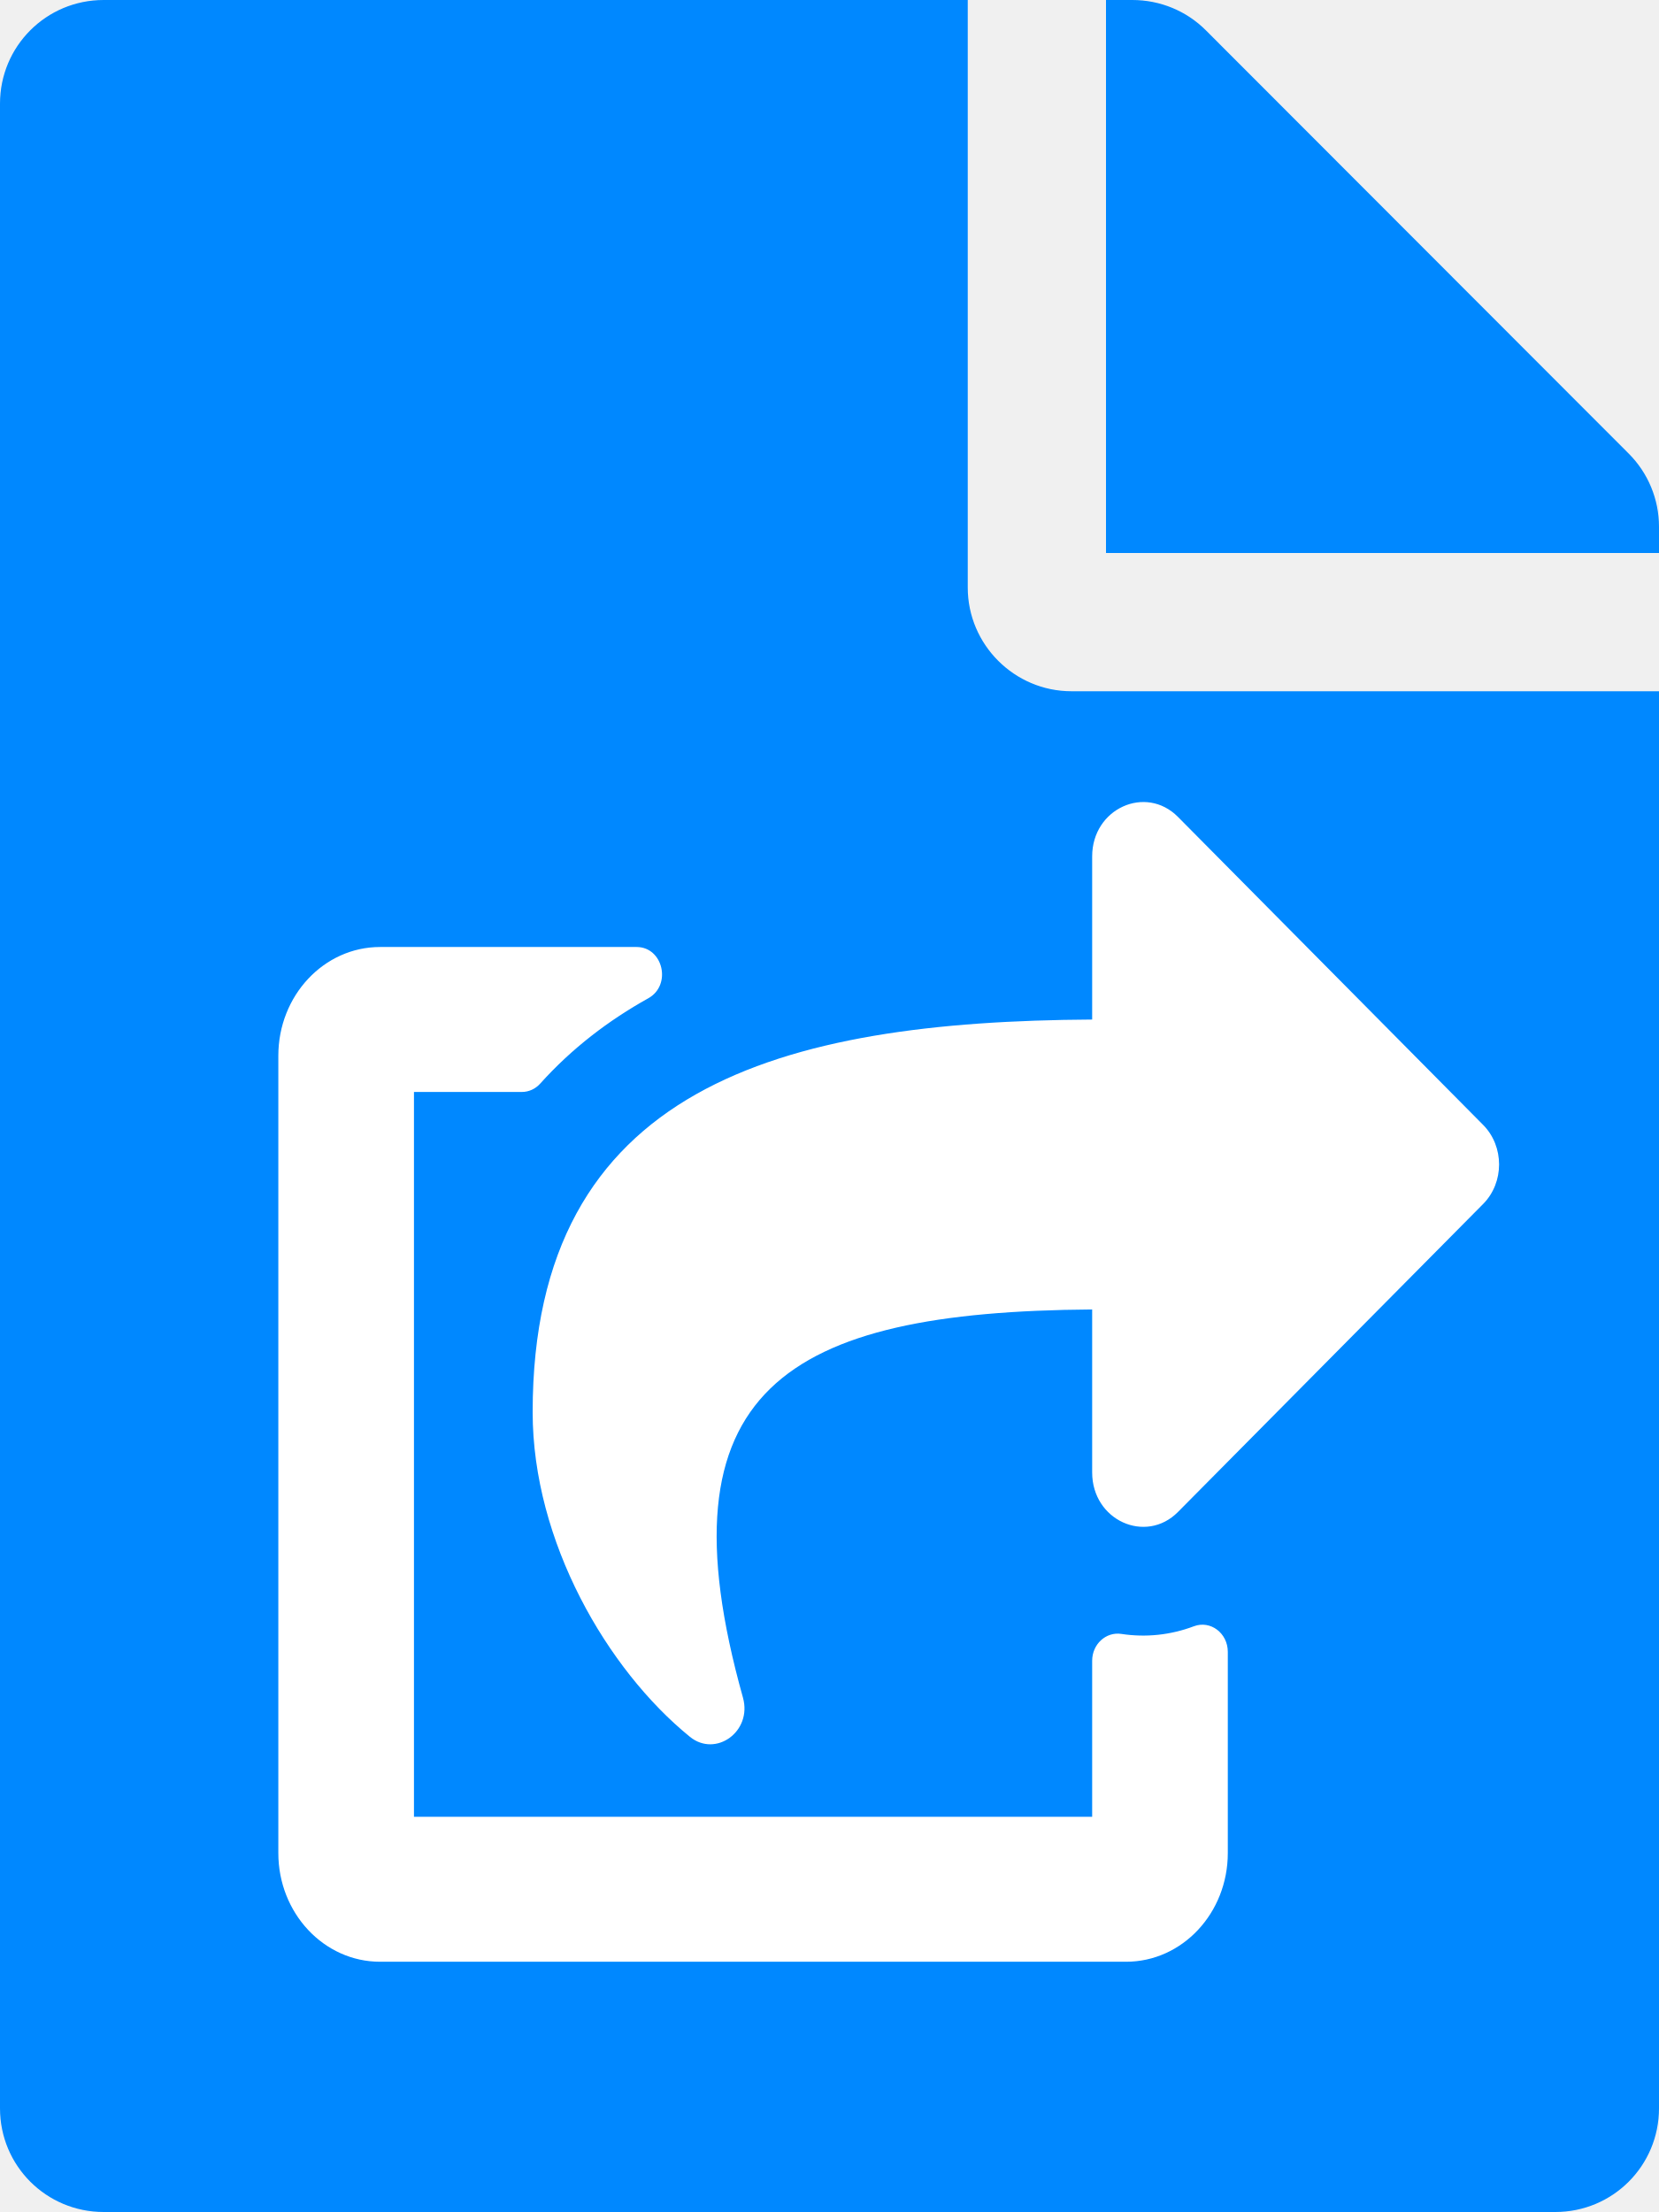
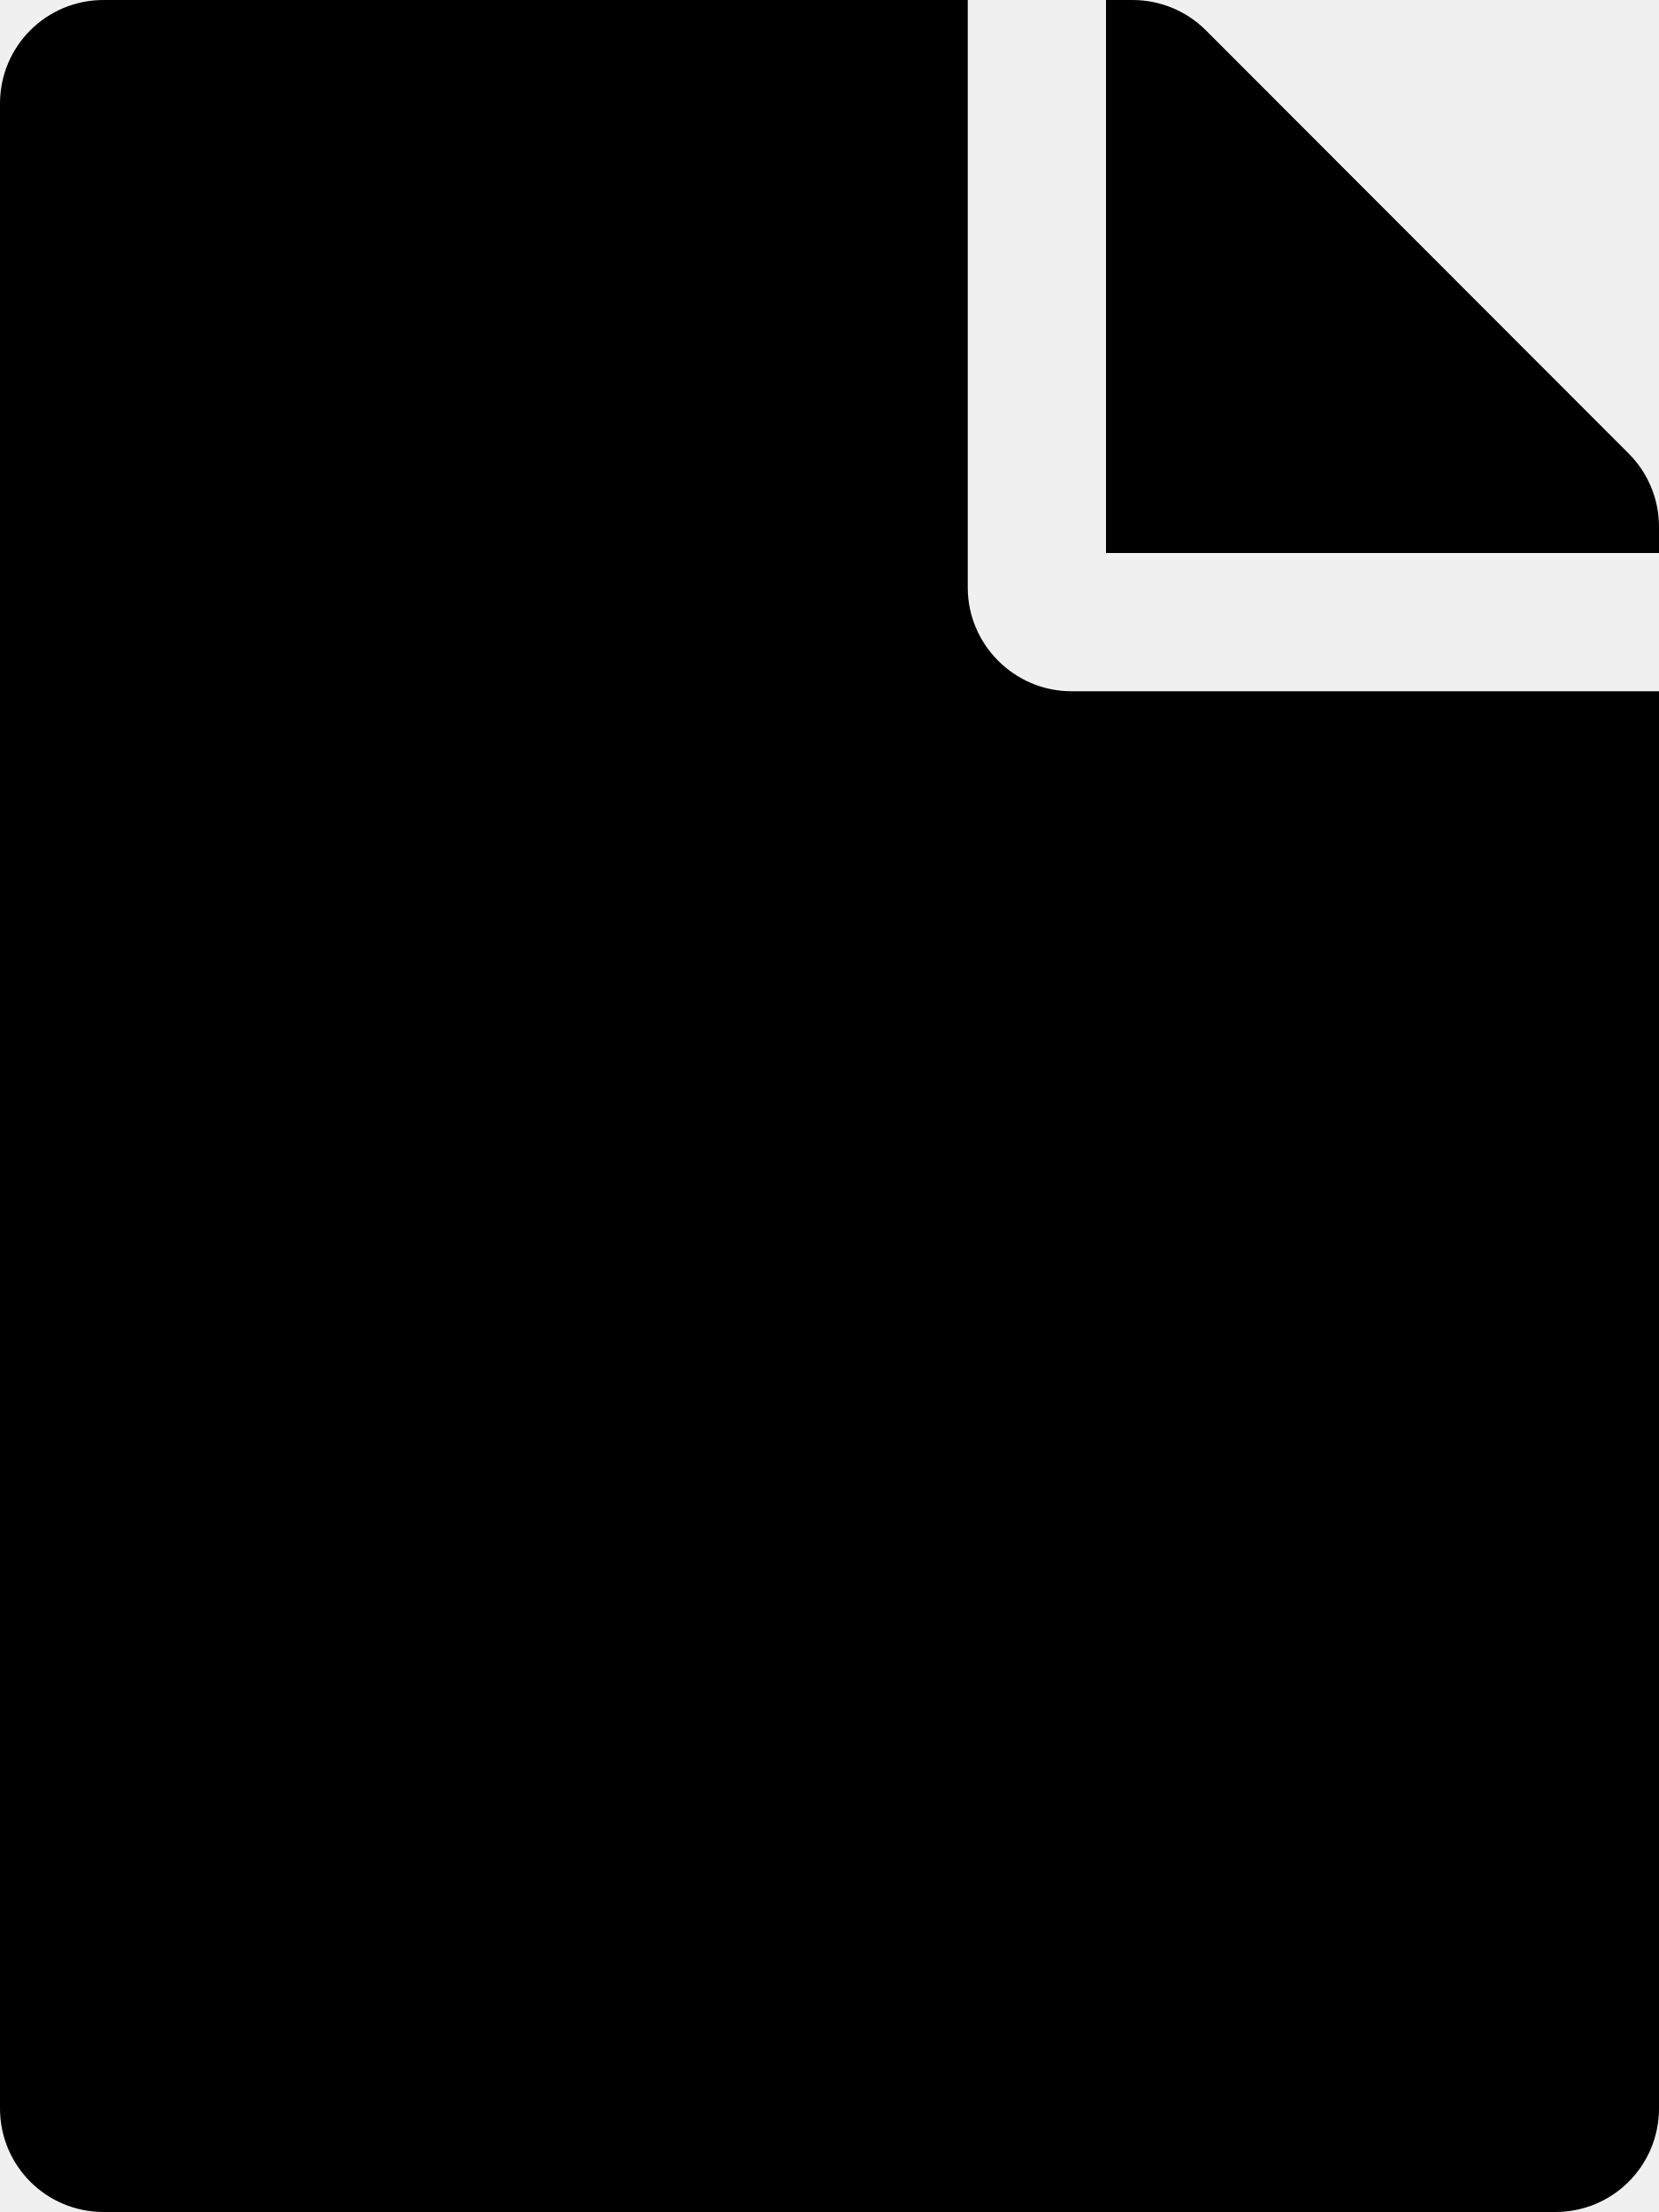
<svg xmlns="http://www.w3.org/2000/svg" viewBox="0 0 1359 1812">
-   <path d="M792.75 481.312V0H84.937C37.868 0 0 37.868 0 84.938V1727.06c0 47.07 37.868 84.94 84.938 84.94H1274.06c47.07 0 84.94-37.87 84.94-84.94V566.25H877.688c-46.716 0-84.938-38.222-84.938-84.938zm566.25-49.9V453H906V0h21.588c22.65 0 44.239 8.848 60.164 24.773l346.478 346.829a84.686 84.686 0 0124.77 59.81z" fill="#08f" />
-   <path d="M1214.95 986.249L964.943 1238.57c-26.353 26.59-70.276 6.87-70.276-32.38v-133.52c-250.999 1.8-356.886 65.15-286.068 317.94 7.783 27.78-22.302 49.29-43.413 32.15-67.651-54.92-128.853-159.97-128.853-266.01 0-267.07 204.165-320.068 458.334-321.575V701.554c0-39.288 43.953-58.945 70.276-32.374l250.007 252.321c17.39 17.558 17.41 47.175 0 64.748zM894.667 1360.46v127.79H339.111V894.5h88.396a19.682 19.682 0 008.162-1.787c2.58-1.178 4.91-2.9 6.852-5.065 25.96-28.886 55.967-51.749 88.566-69.907 19.323-10.763 12.163-41.991-9.627-41.991H311.333c-46.024 0-83.333 39.874-83.333 89.063v653.127c0 49.19 37.309 89.06 83.333 89.06h611.111c46.025 0 83.336-39.87 83.336-89.06v-164.78c0-15.38-14.233-26.1-27.799-20.97-19.02 7.19-39.388 9.34-59.356 6.27-12.622-1.94-23.958 8.37-23.958 22z" fill="white" />
+   <path class="icon-background" d="M792.75 481.312V0H84.937C37.868 0 0 37.868 0 84.938V1727.06c0 47.07 37.868 84.94 84.938 84.94H1274.06c47.07 0 84.94-37.87 84.94-84.94V566.25H877.688c-46.716 0-84.938-38.222-84.938-84.938zm566.25-49.9V453H906V0h21.588c22.65 0 44.239 8.848 60.164 24.773l346.478 346.829a84.686 84.686 0 0124.77 59.81z" />
+   <path class="icon-foreground" d="M1214.95 986.249L964.943 1238.57c-26.353 26.59-70.276 6.87-70.276-32.38v-133.52c-250.999 1.8-356.886 65.15-286.068 317.94 7.783 27.78-22.302 49.29-43.413 32.15-67.651-54.92-128.853-159.97-128.853-266.01 0-267.07 204.165-320.068 458.334-321.575V701.554c0-39.288 43.953-58.945 70.276-32.374l250.007 252.321c17.39 17.558 17.41 47.175 0 64.748zM894.667 1360.46v127.79H339.111V894.5h88.396a19.682 19.682 0 008.162-1.787c2.58-1.178 4.91-2.9 6.852-5.065 25.96-28.886 55.967-51.749 88.566-69.907 19.323-10.763 12.163-41.991-9.627-41.991H311.333c-46.024 0-83.333 39.874-83.333 89.063v653.127c0 49.19 37.309 89.06 83.333 89.06h611.111c46.025 0 83.336-39.87 83.336-89.06v-164.78c0-15.38-14.233-26.1-27.799-20.97-19.02 7.19-39.388 9.34-59.356 6.27-12.622-1.94-23.958 8.37-23.958 22z" />
</svg>
